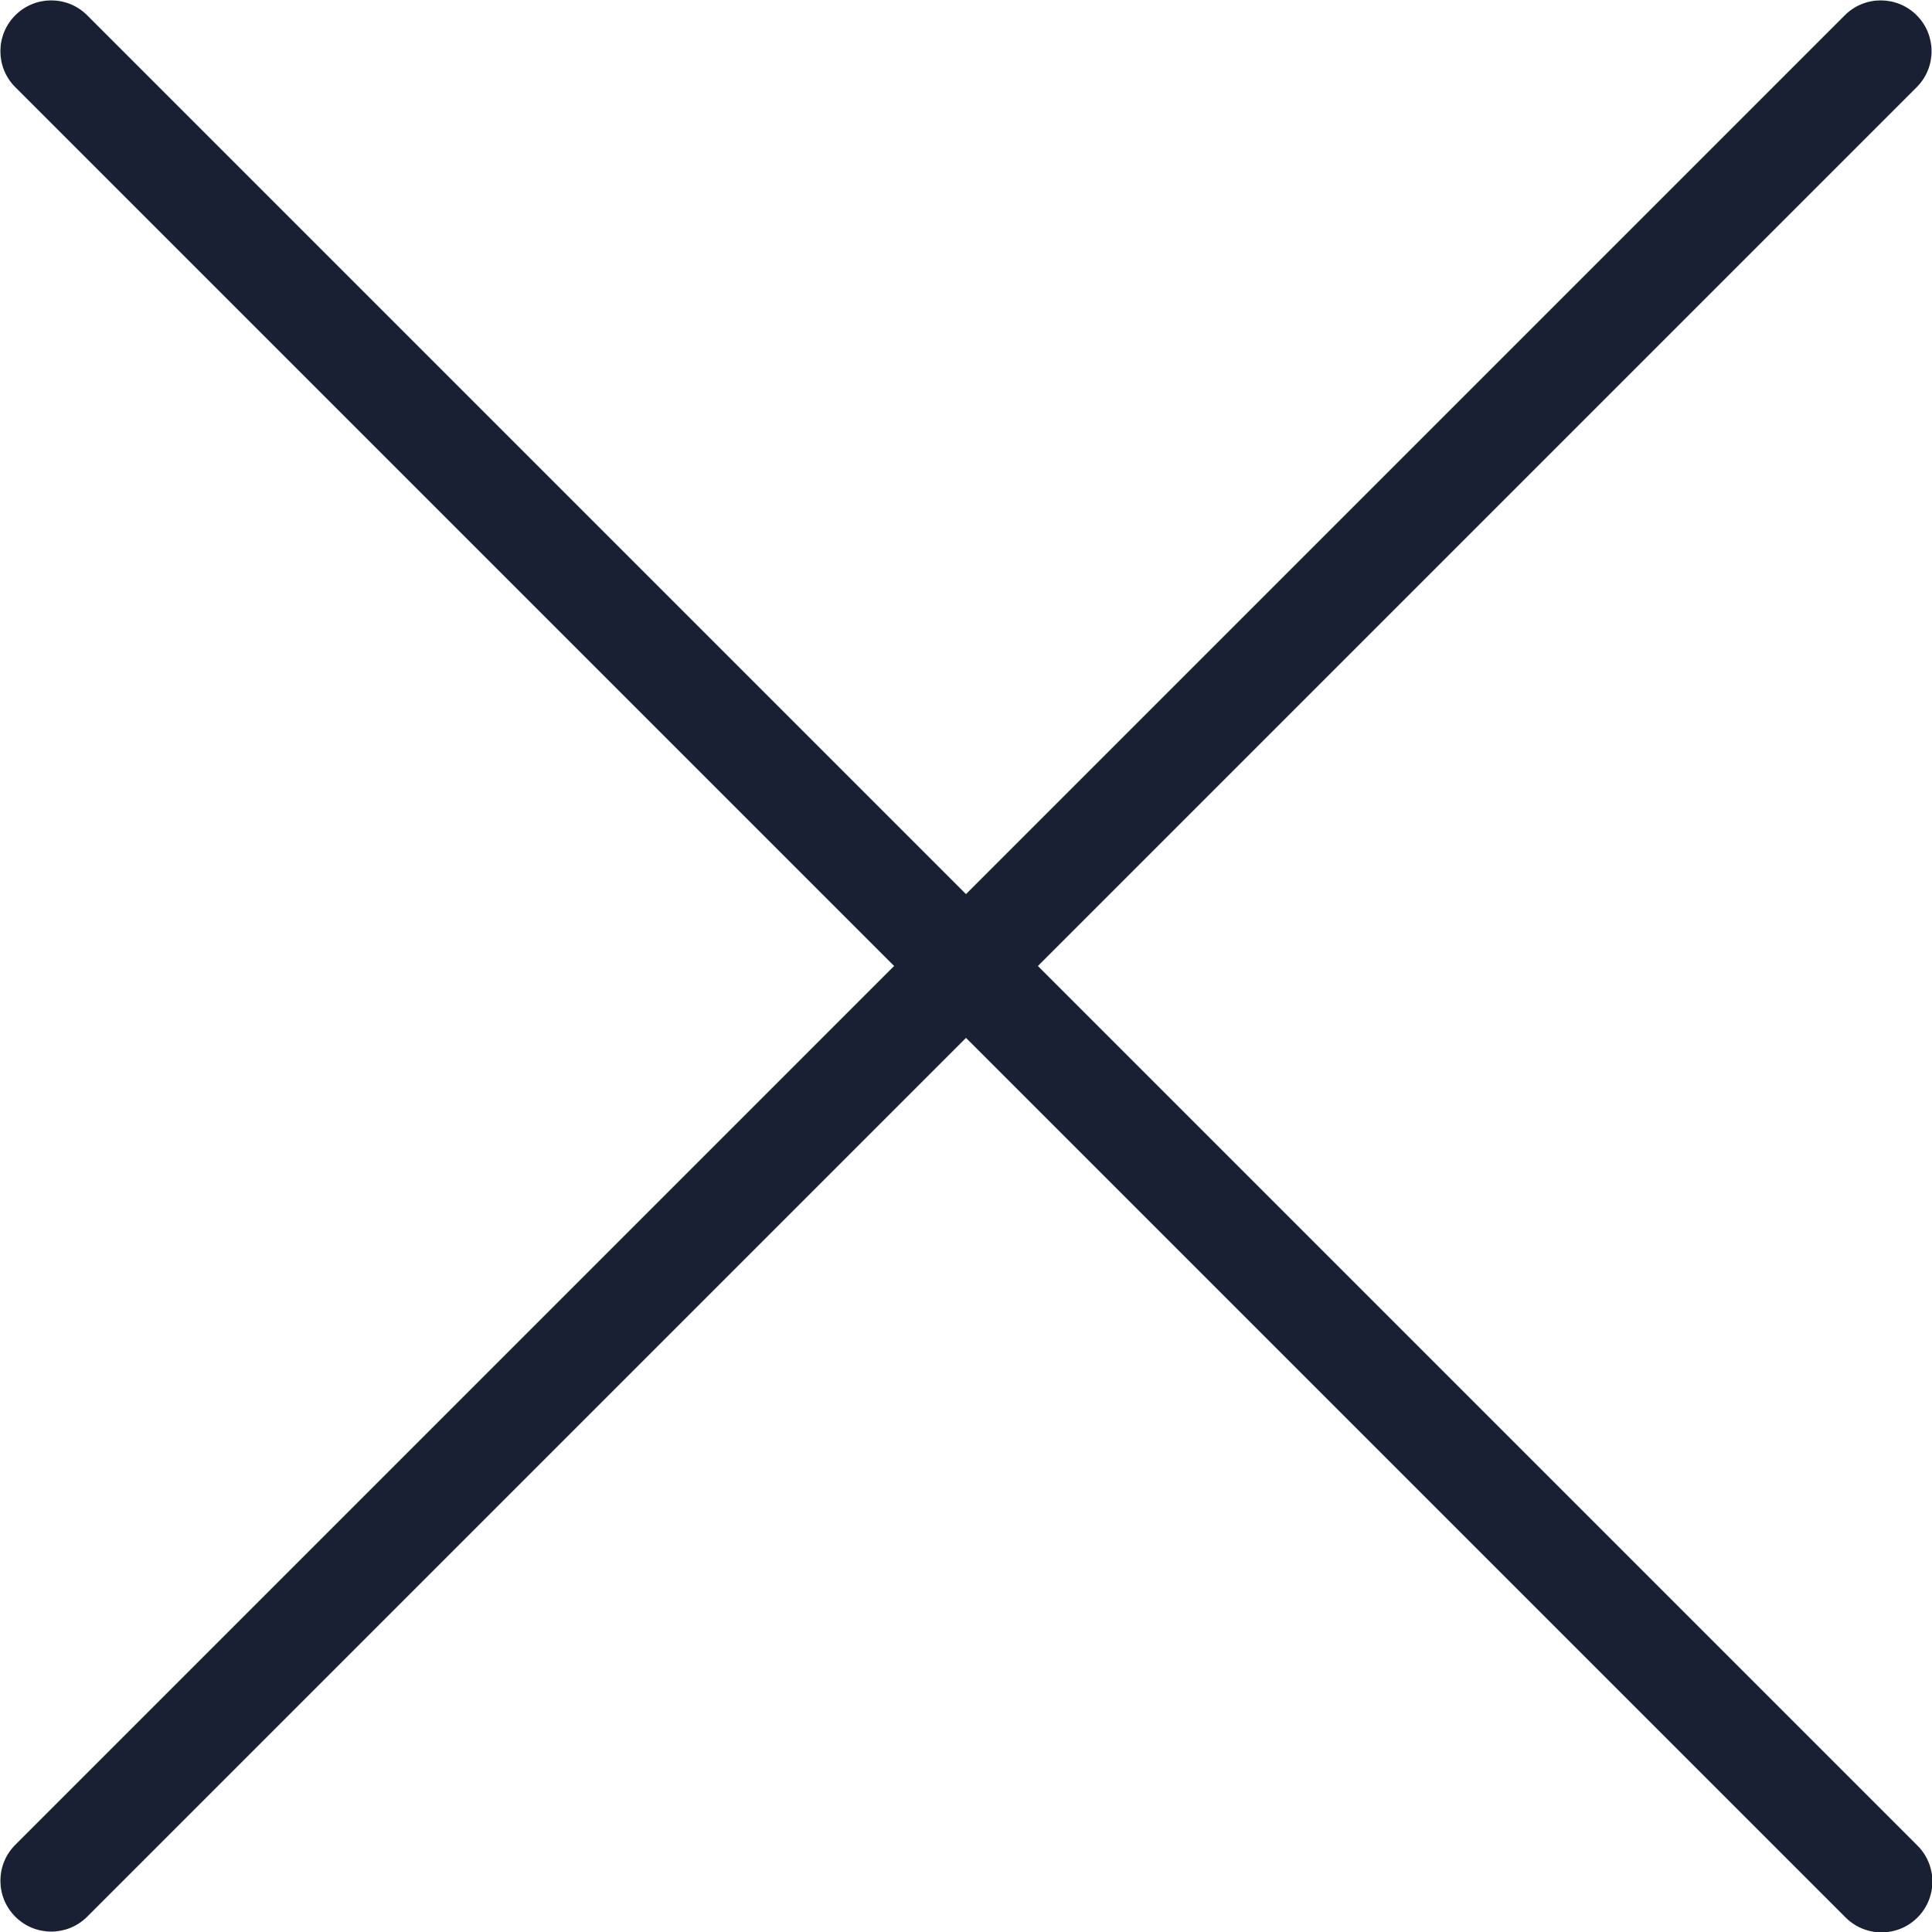
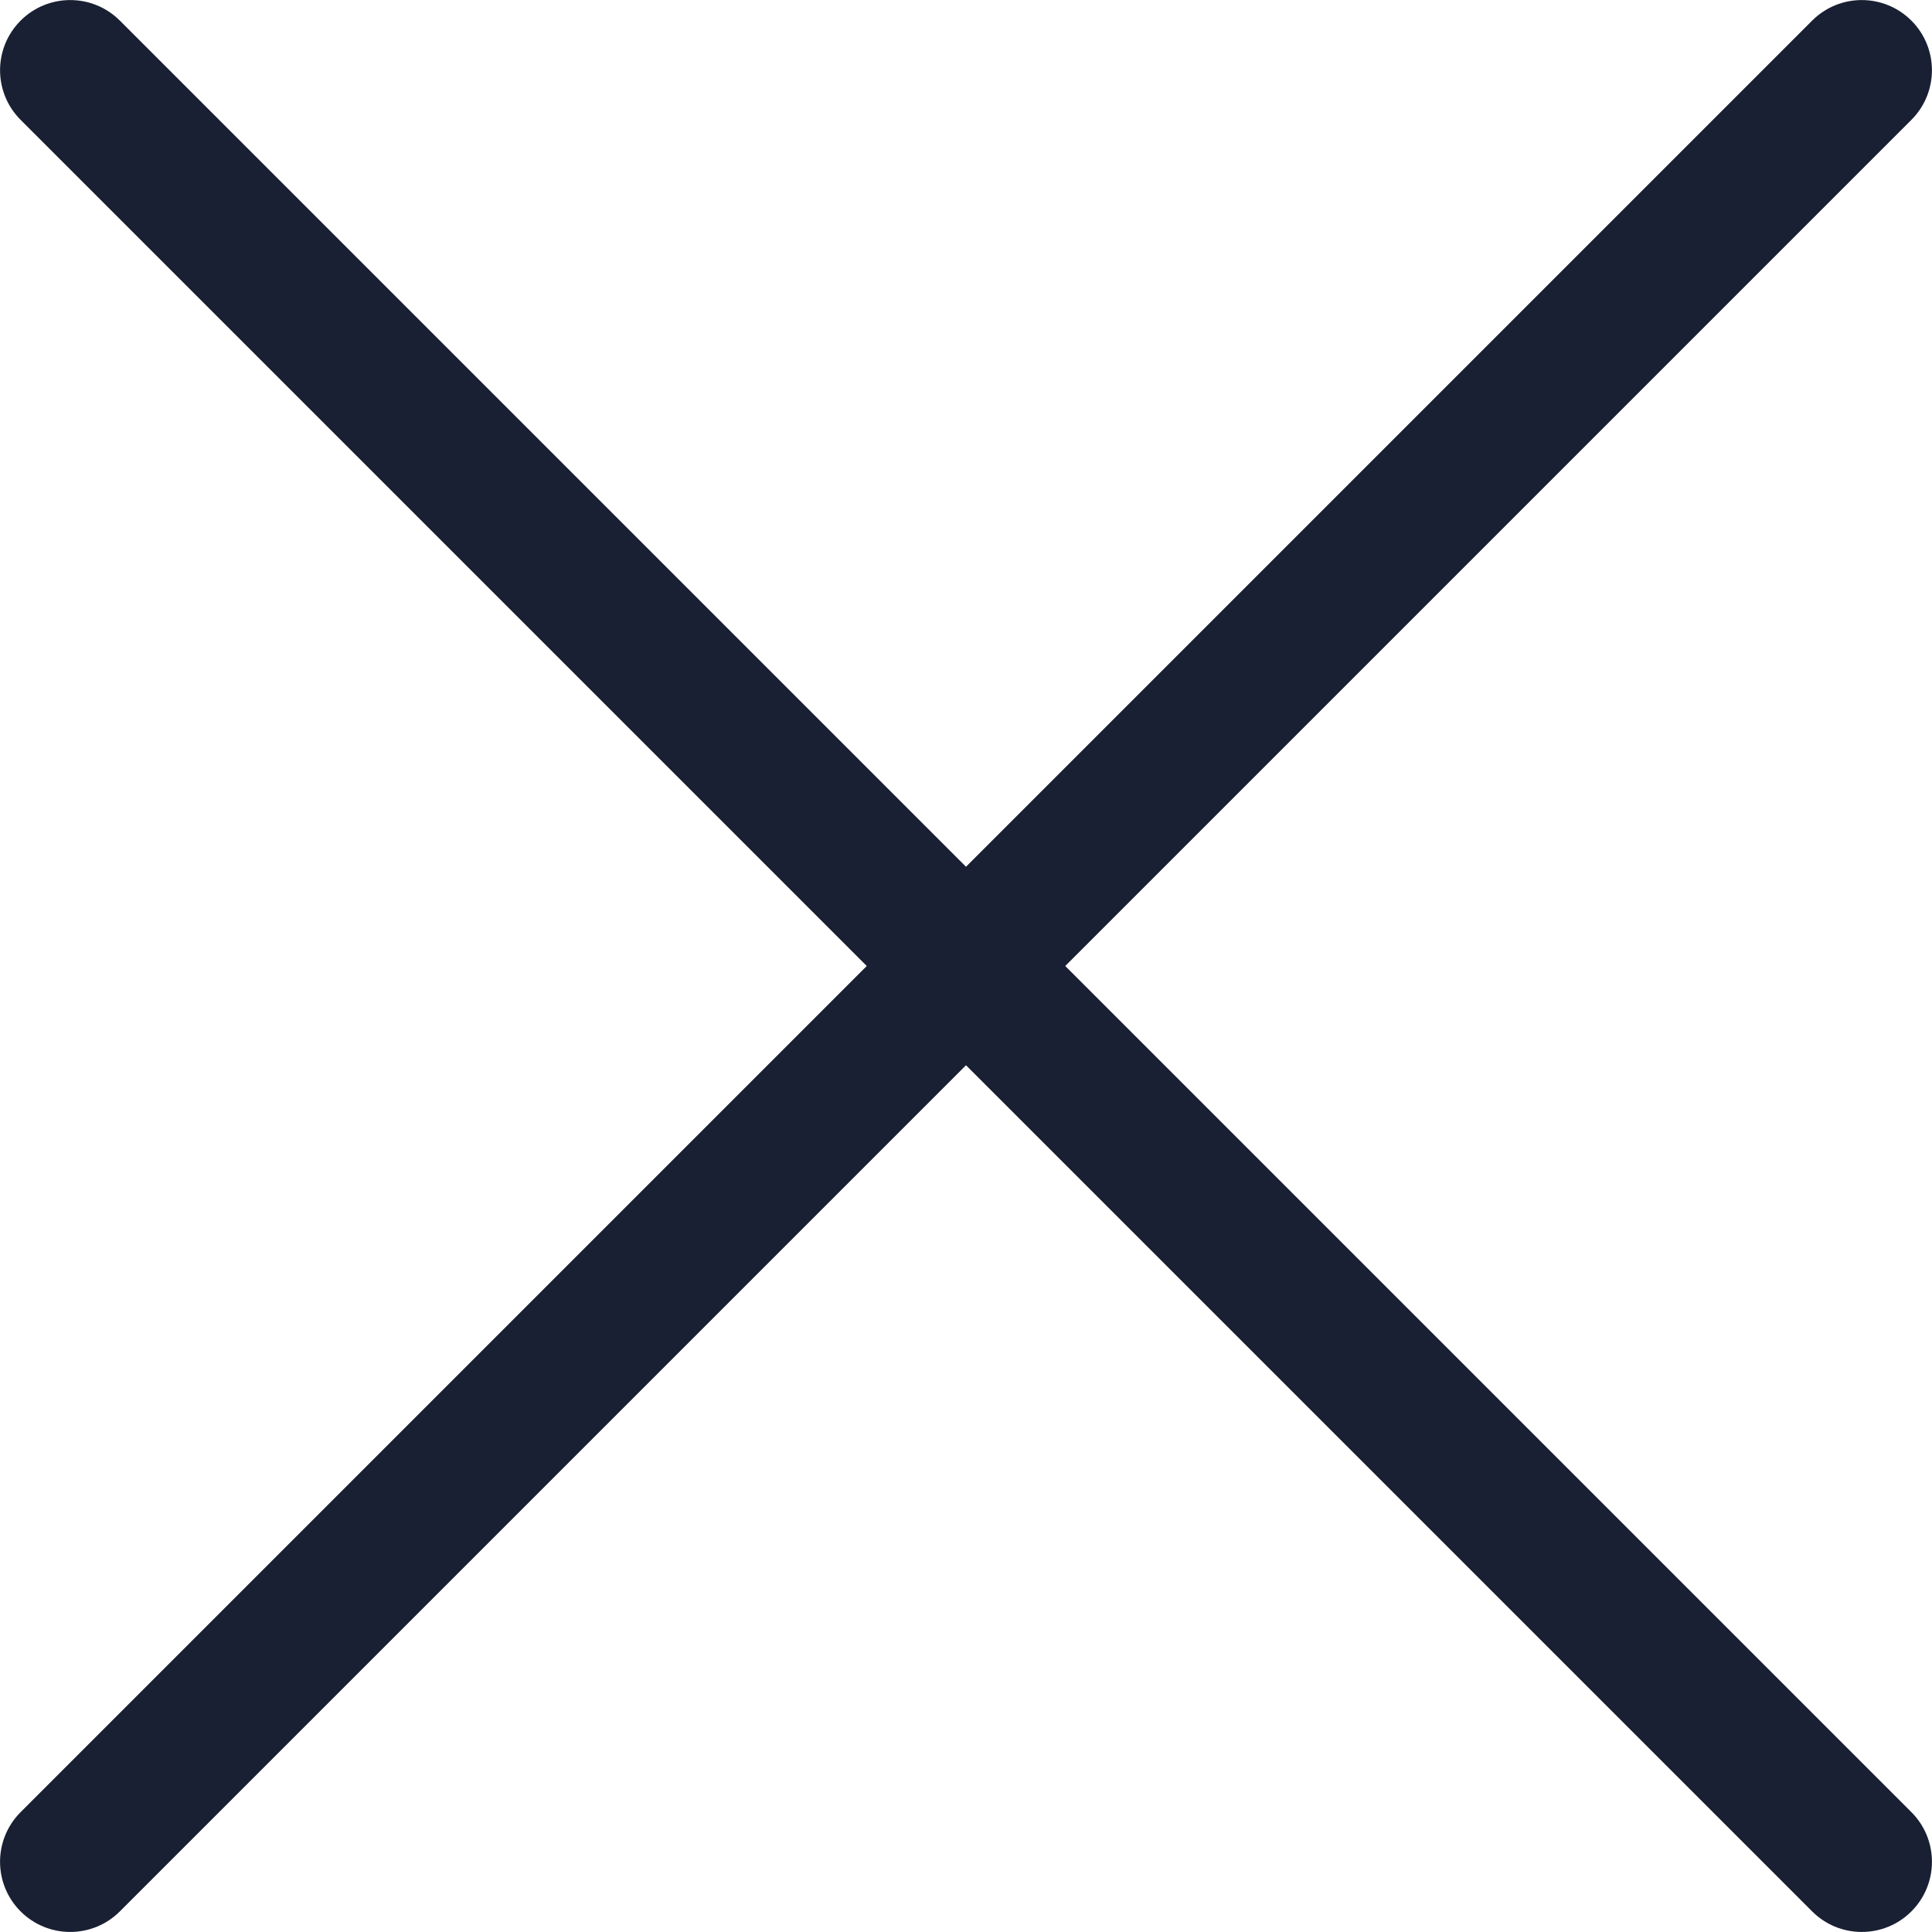
- <svg xmlns="http://www.w3.org/2000/svg" width="475" height="474.999" viewBox="0 0 125.677 125.677" version="1.1" id="svg1" xml:space="preserve">
+ <svg xmlns="http://www.w3.org/2000/svg" width="406.947" height="406.947" viewBox="0 0 107.671 107.671" version="1.1" id="svg1" xml:space="preserve">
  <defs id="defs1" />
-   <g style="fill:#1a2033;fill-opacity:1" id="g3" transform="matrix(0.8268229,0,0,0.8268229,-42.99518,-42.99519)">
-     <path d="m 202.829,197.172 a 4,4 0 1 1 -5.657,5.656 L 128,133.657 58.829,202.828 a 4,4 0 0 1 -5.657,-5.656 L 122.343,128 53.171,58.828 a 4,4 0 0 1 5.657,-5.656 L 128,122.343 197.171,53.172 a 4,4 0 0 1 5.657,5.656 L 133.657,128 Z" id="path1-7" style="fill:#1a2033;fill-opacity:1" />
-   </g>
+   <rect style="fill:#1a2033;fill-opacity:1;stroke:none;stroke-width:1.471;stroke-linecap:round;stroke-linejoin:round;stroke-opacity:1" id="rect1696" width="7.822" height="149.021" x="72.224" y="-74.51" ry="3.911" transform="rotate(45)" />
+   <rect style="fill:#1a2033;fill-opacity:1;stroke:none;stroke-width:1.471;stroke-linecap:round;stroke-linejoin:round;stroke-opacity:1" id="rect1697" width="7.822" height="149.021" x="-3.911" y="1.625" ry="3.911" transform="matrix(-0.7071068,0.7071068,0.7071068,0.7071068,0,0)" />
</svg>
